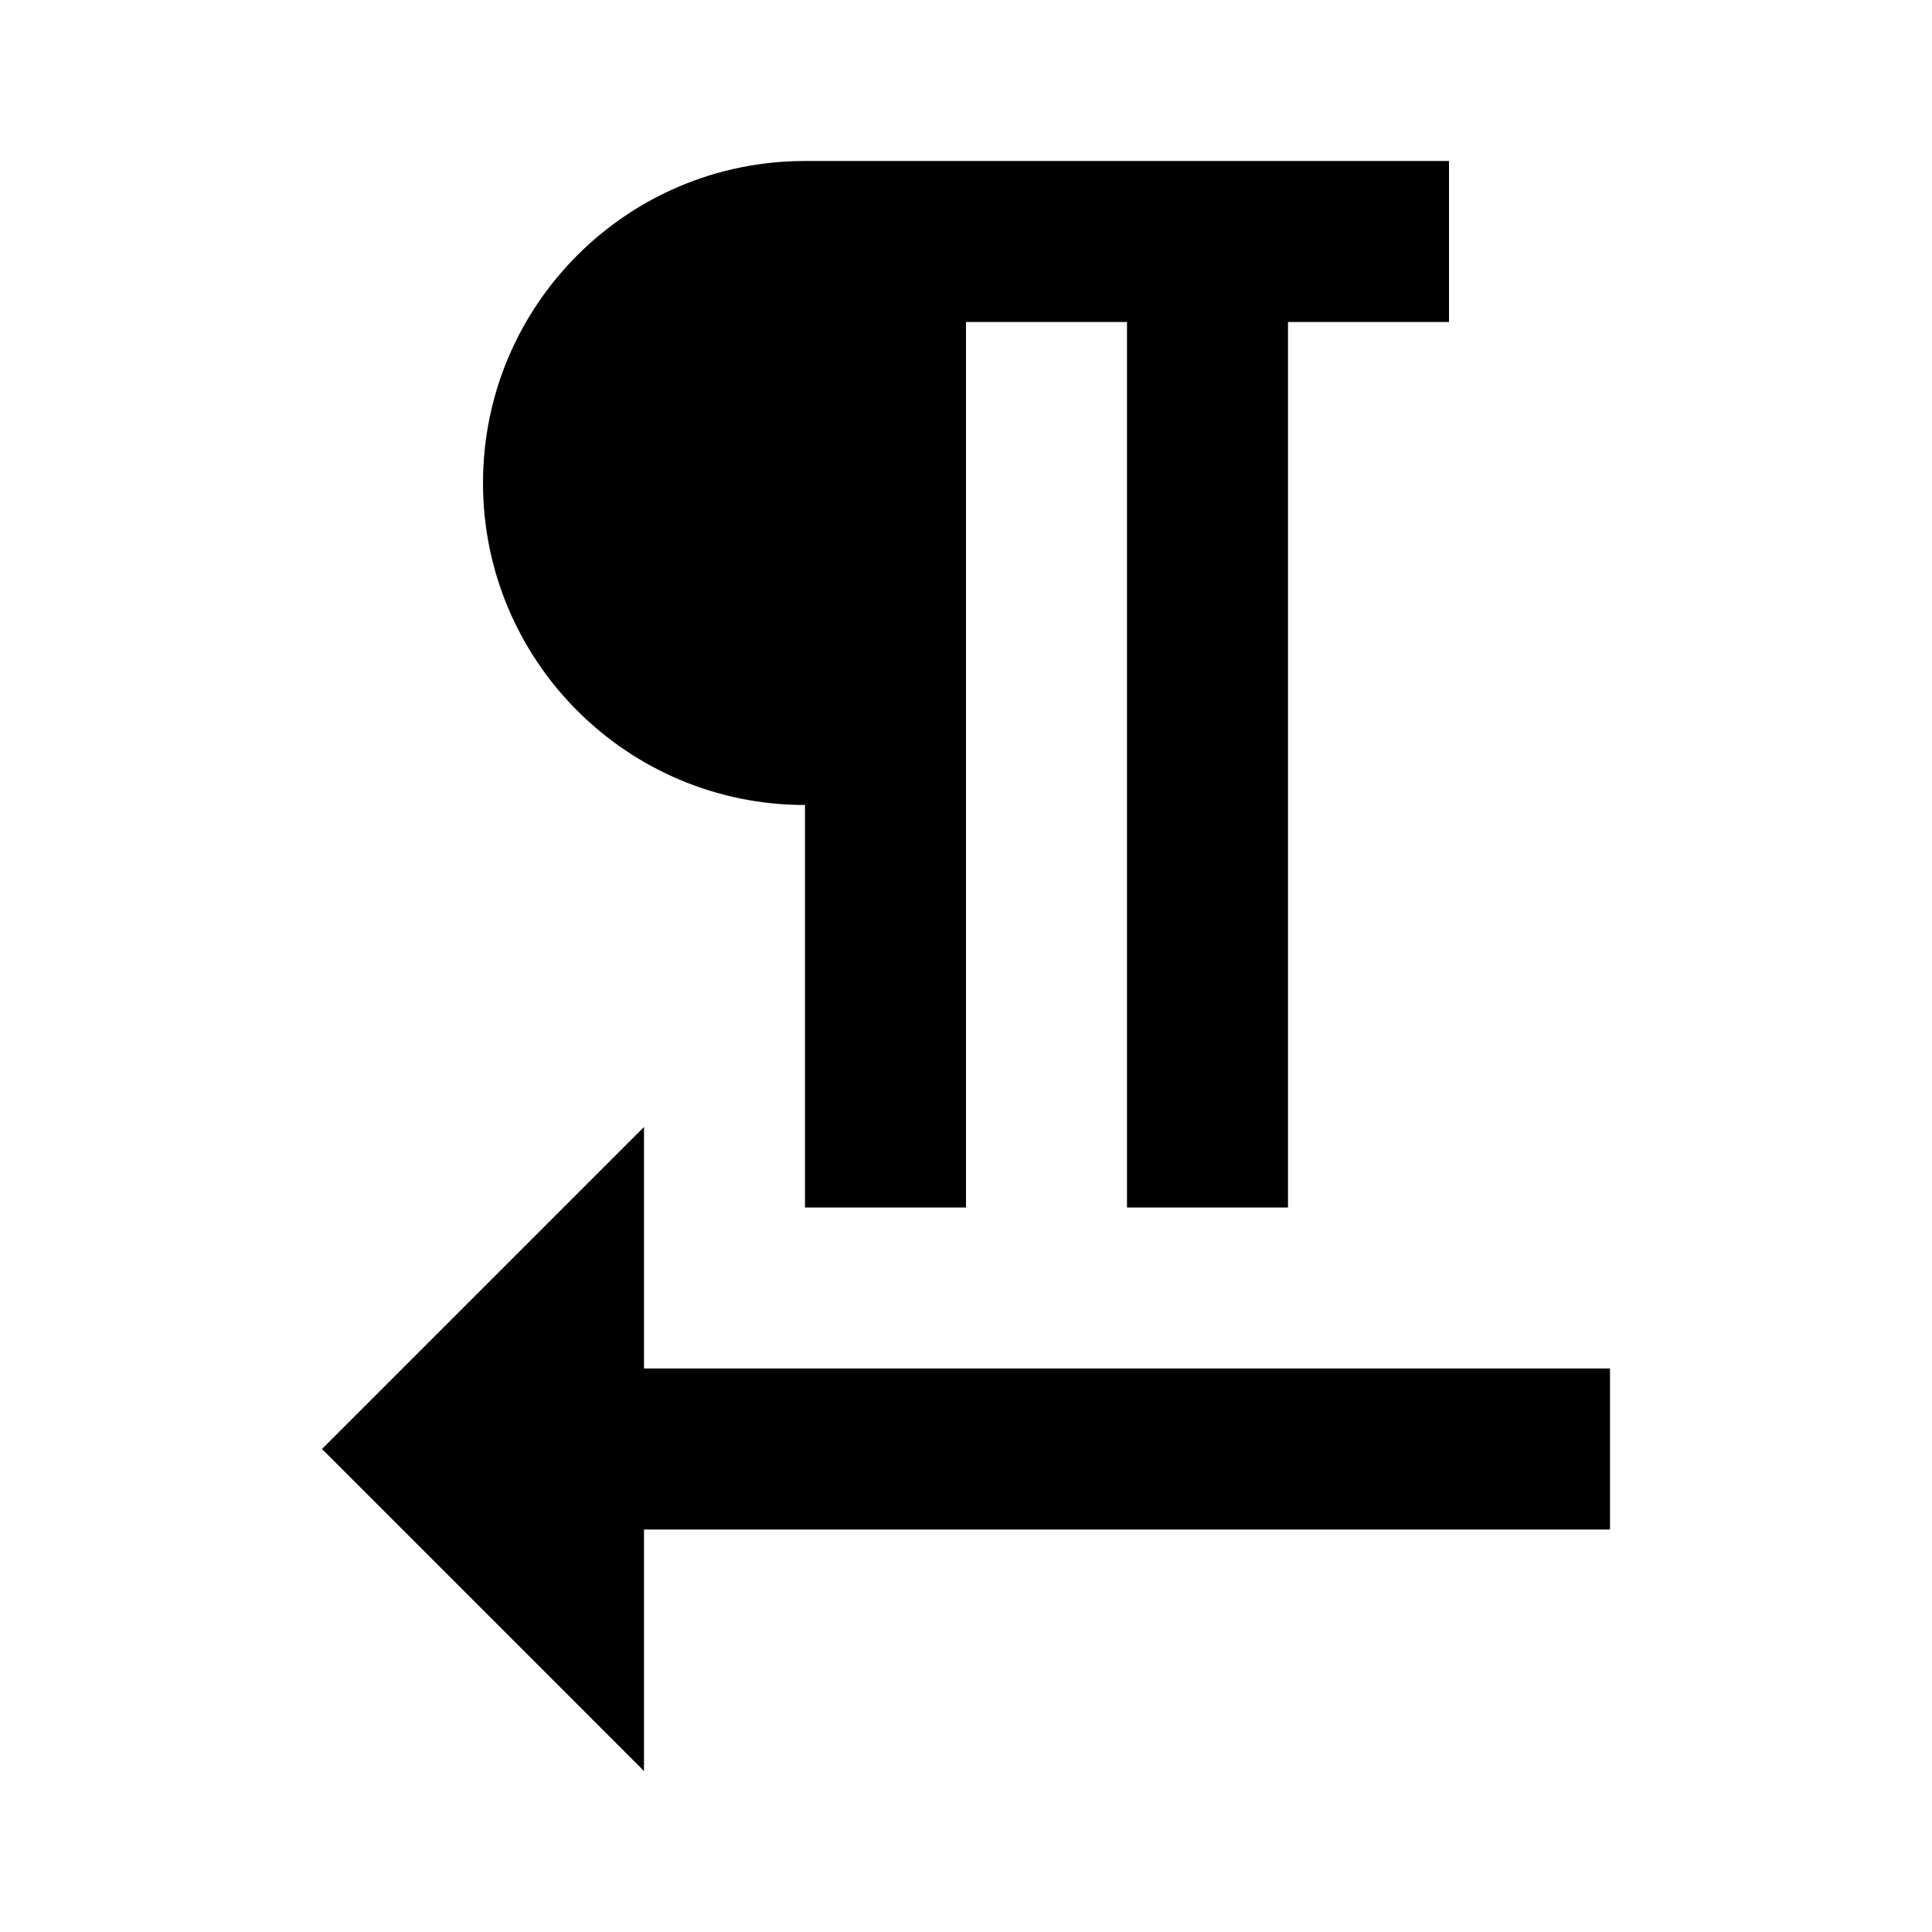
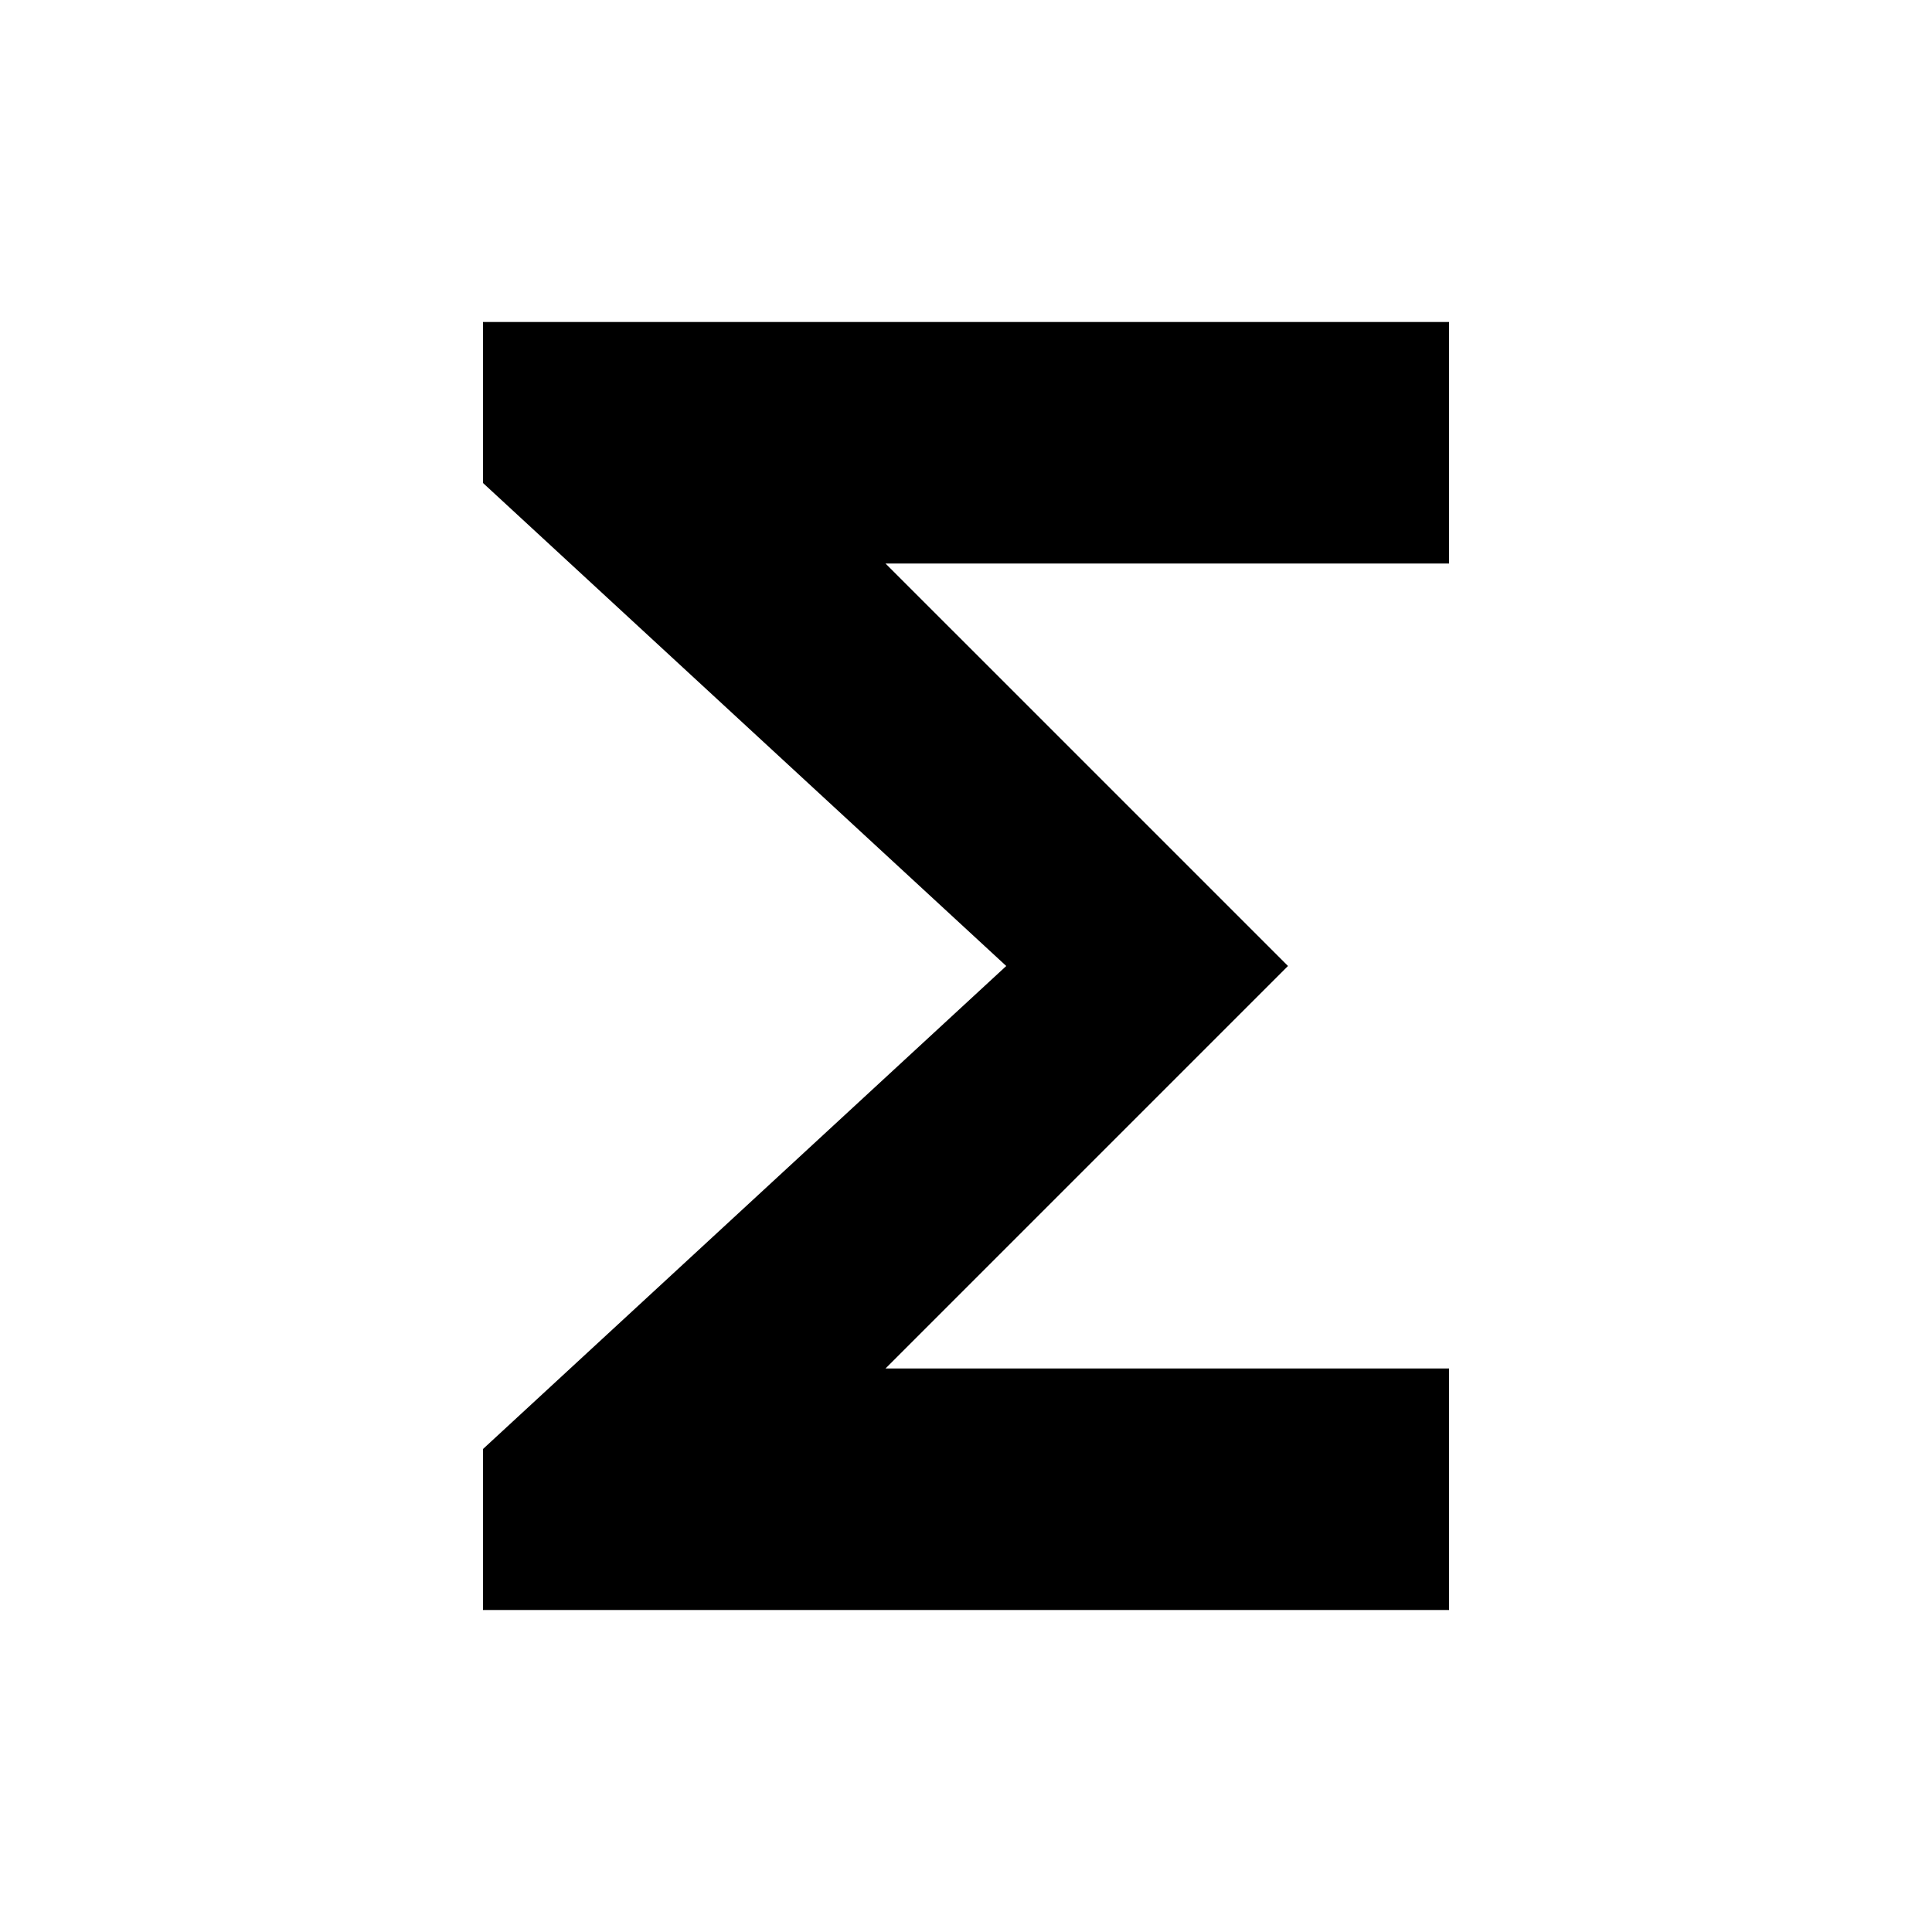
<svg xmlns="http://www.w3.org/2000/svg" width="48" height="48" viewBox="0 0 48 48">
-   <path d="M20 20v10h4v-22h4v22h4v-22h4v-4h-16c-4.42 0-8 3.58-8 8s3.58 8 8 8zm-4 14v-6l-8 8 8 8v-6h24v-4h-24z" />
  <path d="M0 0h48v48h-48z" fill="none" />
+   <path d="M36 8h-24v4l13 12-13 12v4h24v-6h-14l10-10-10-10h14z" />
</svg>
